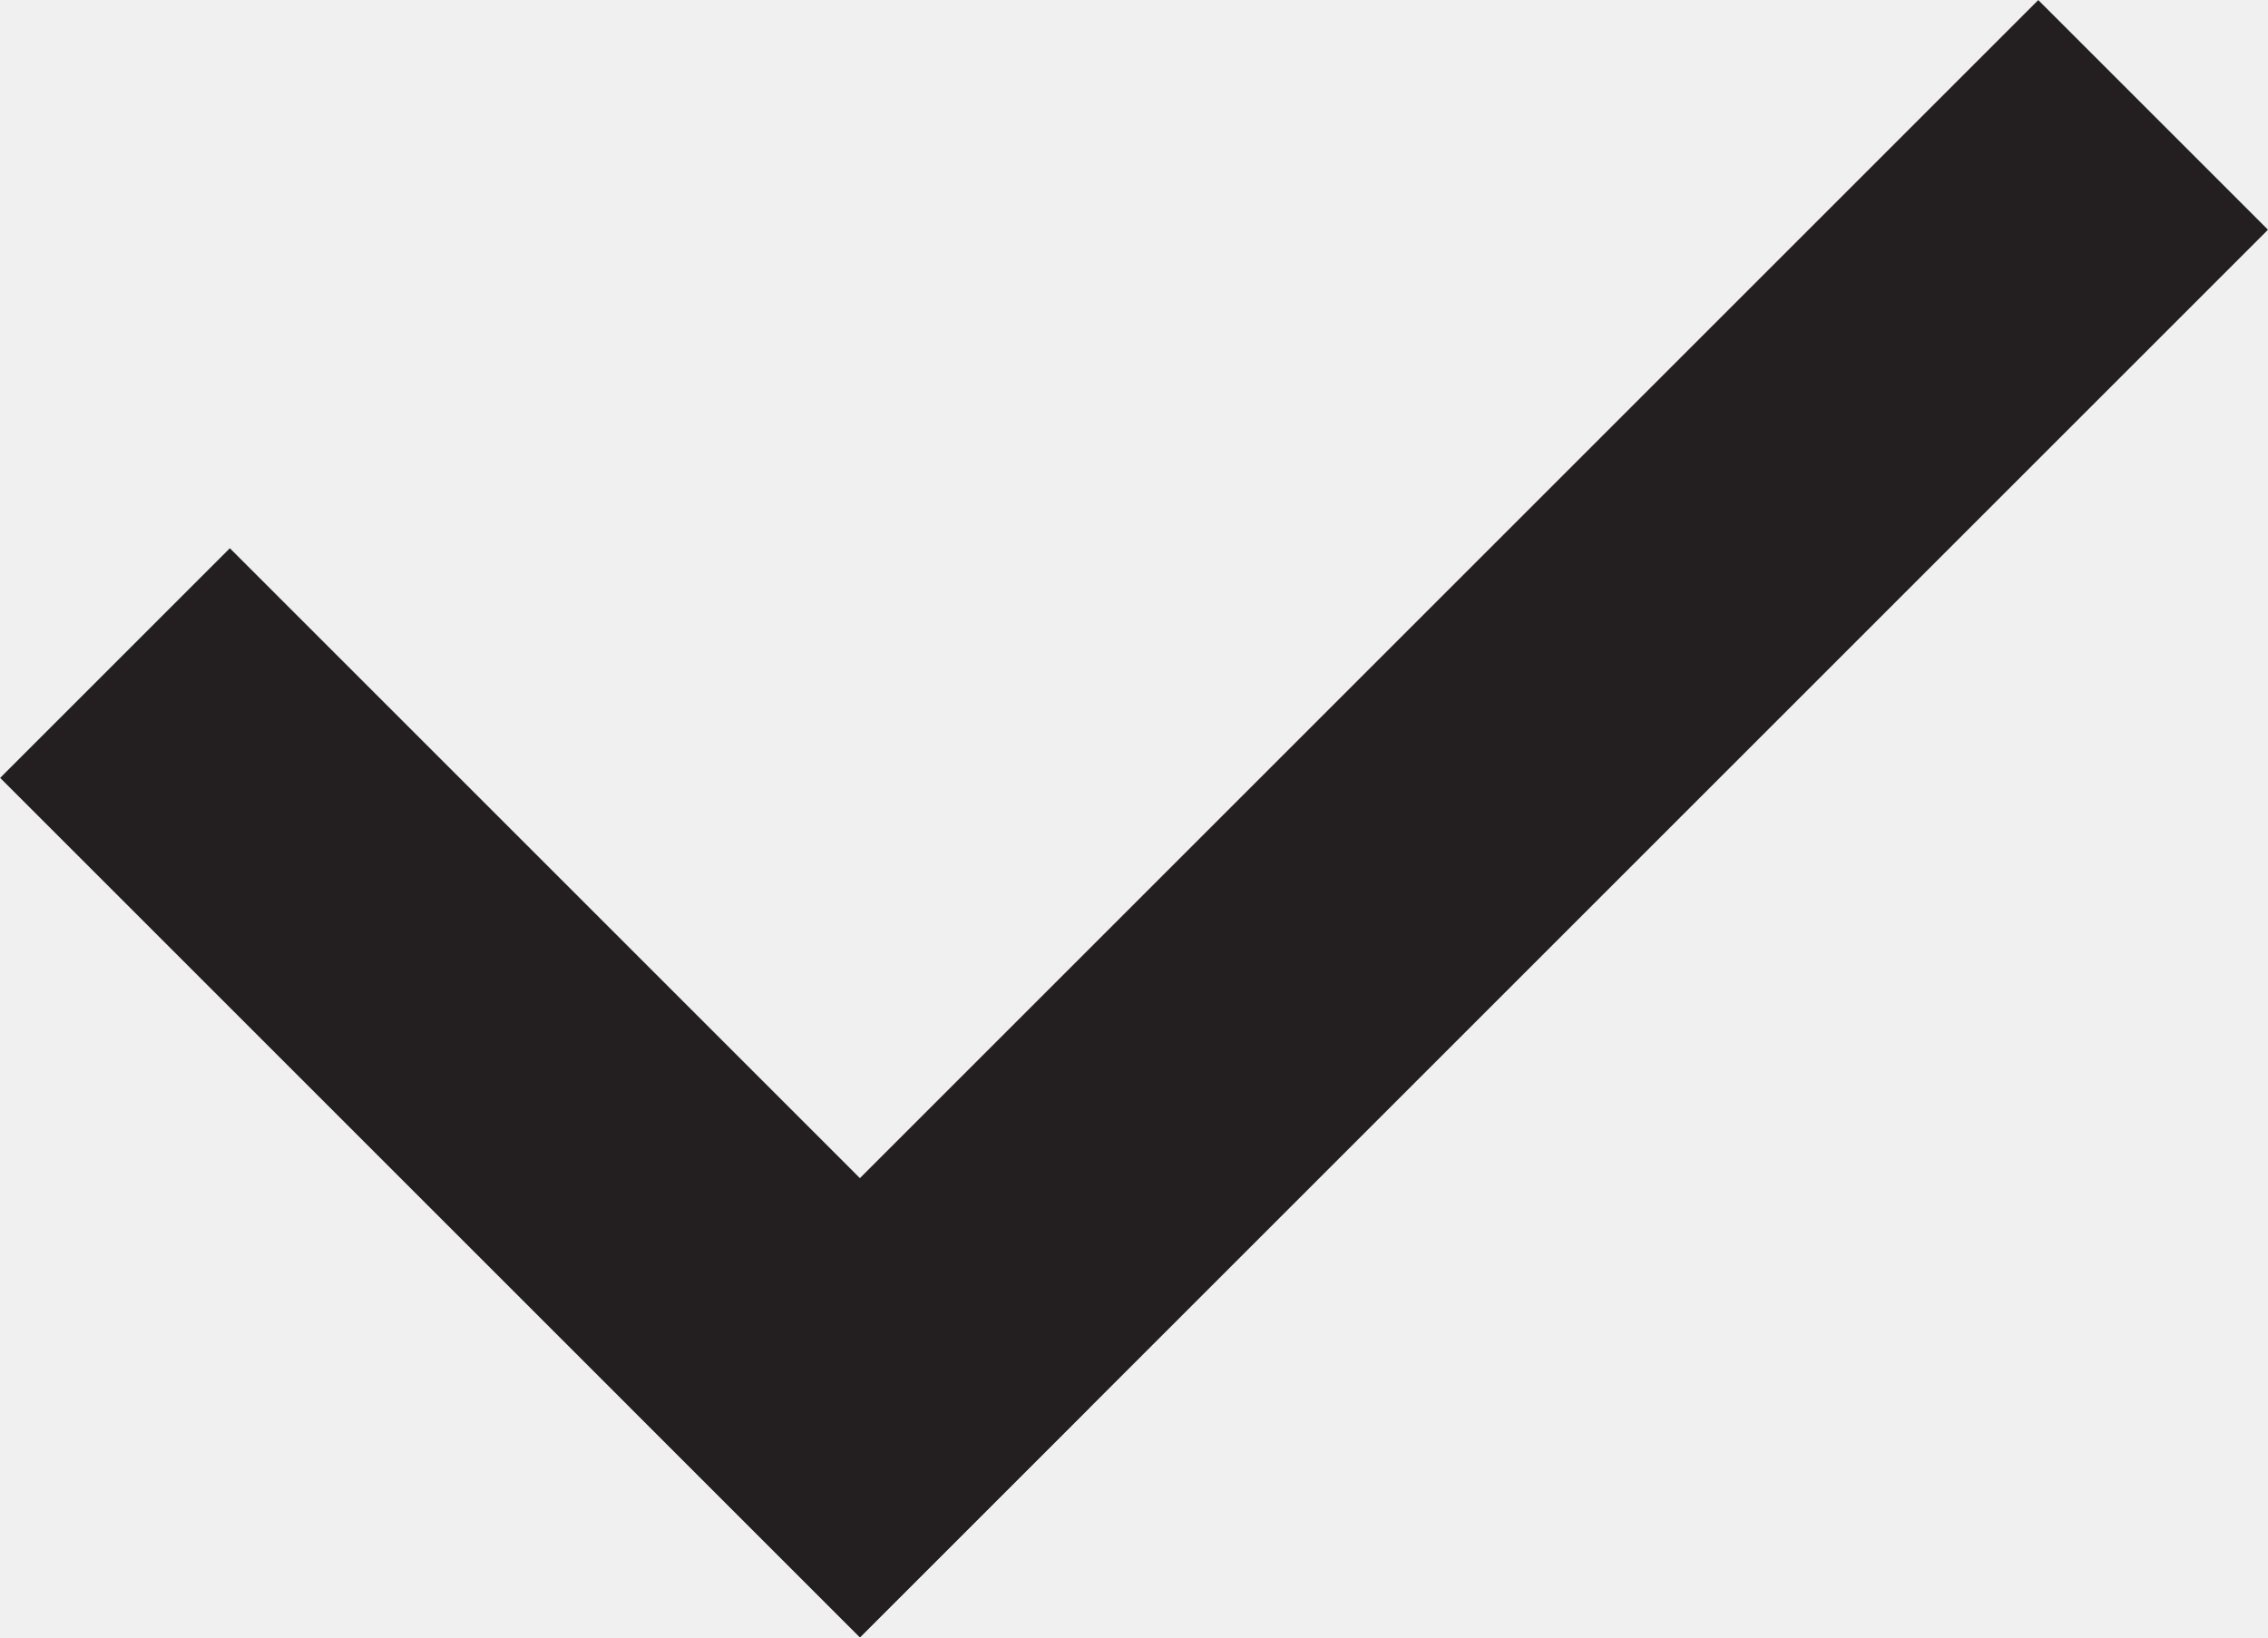
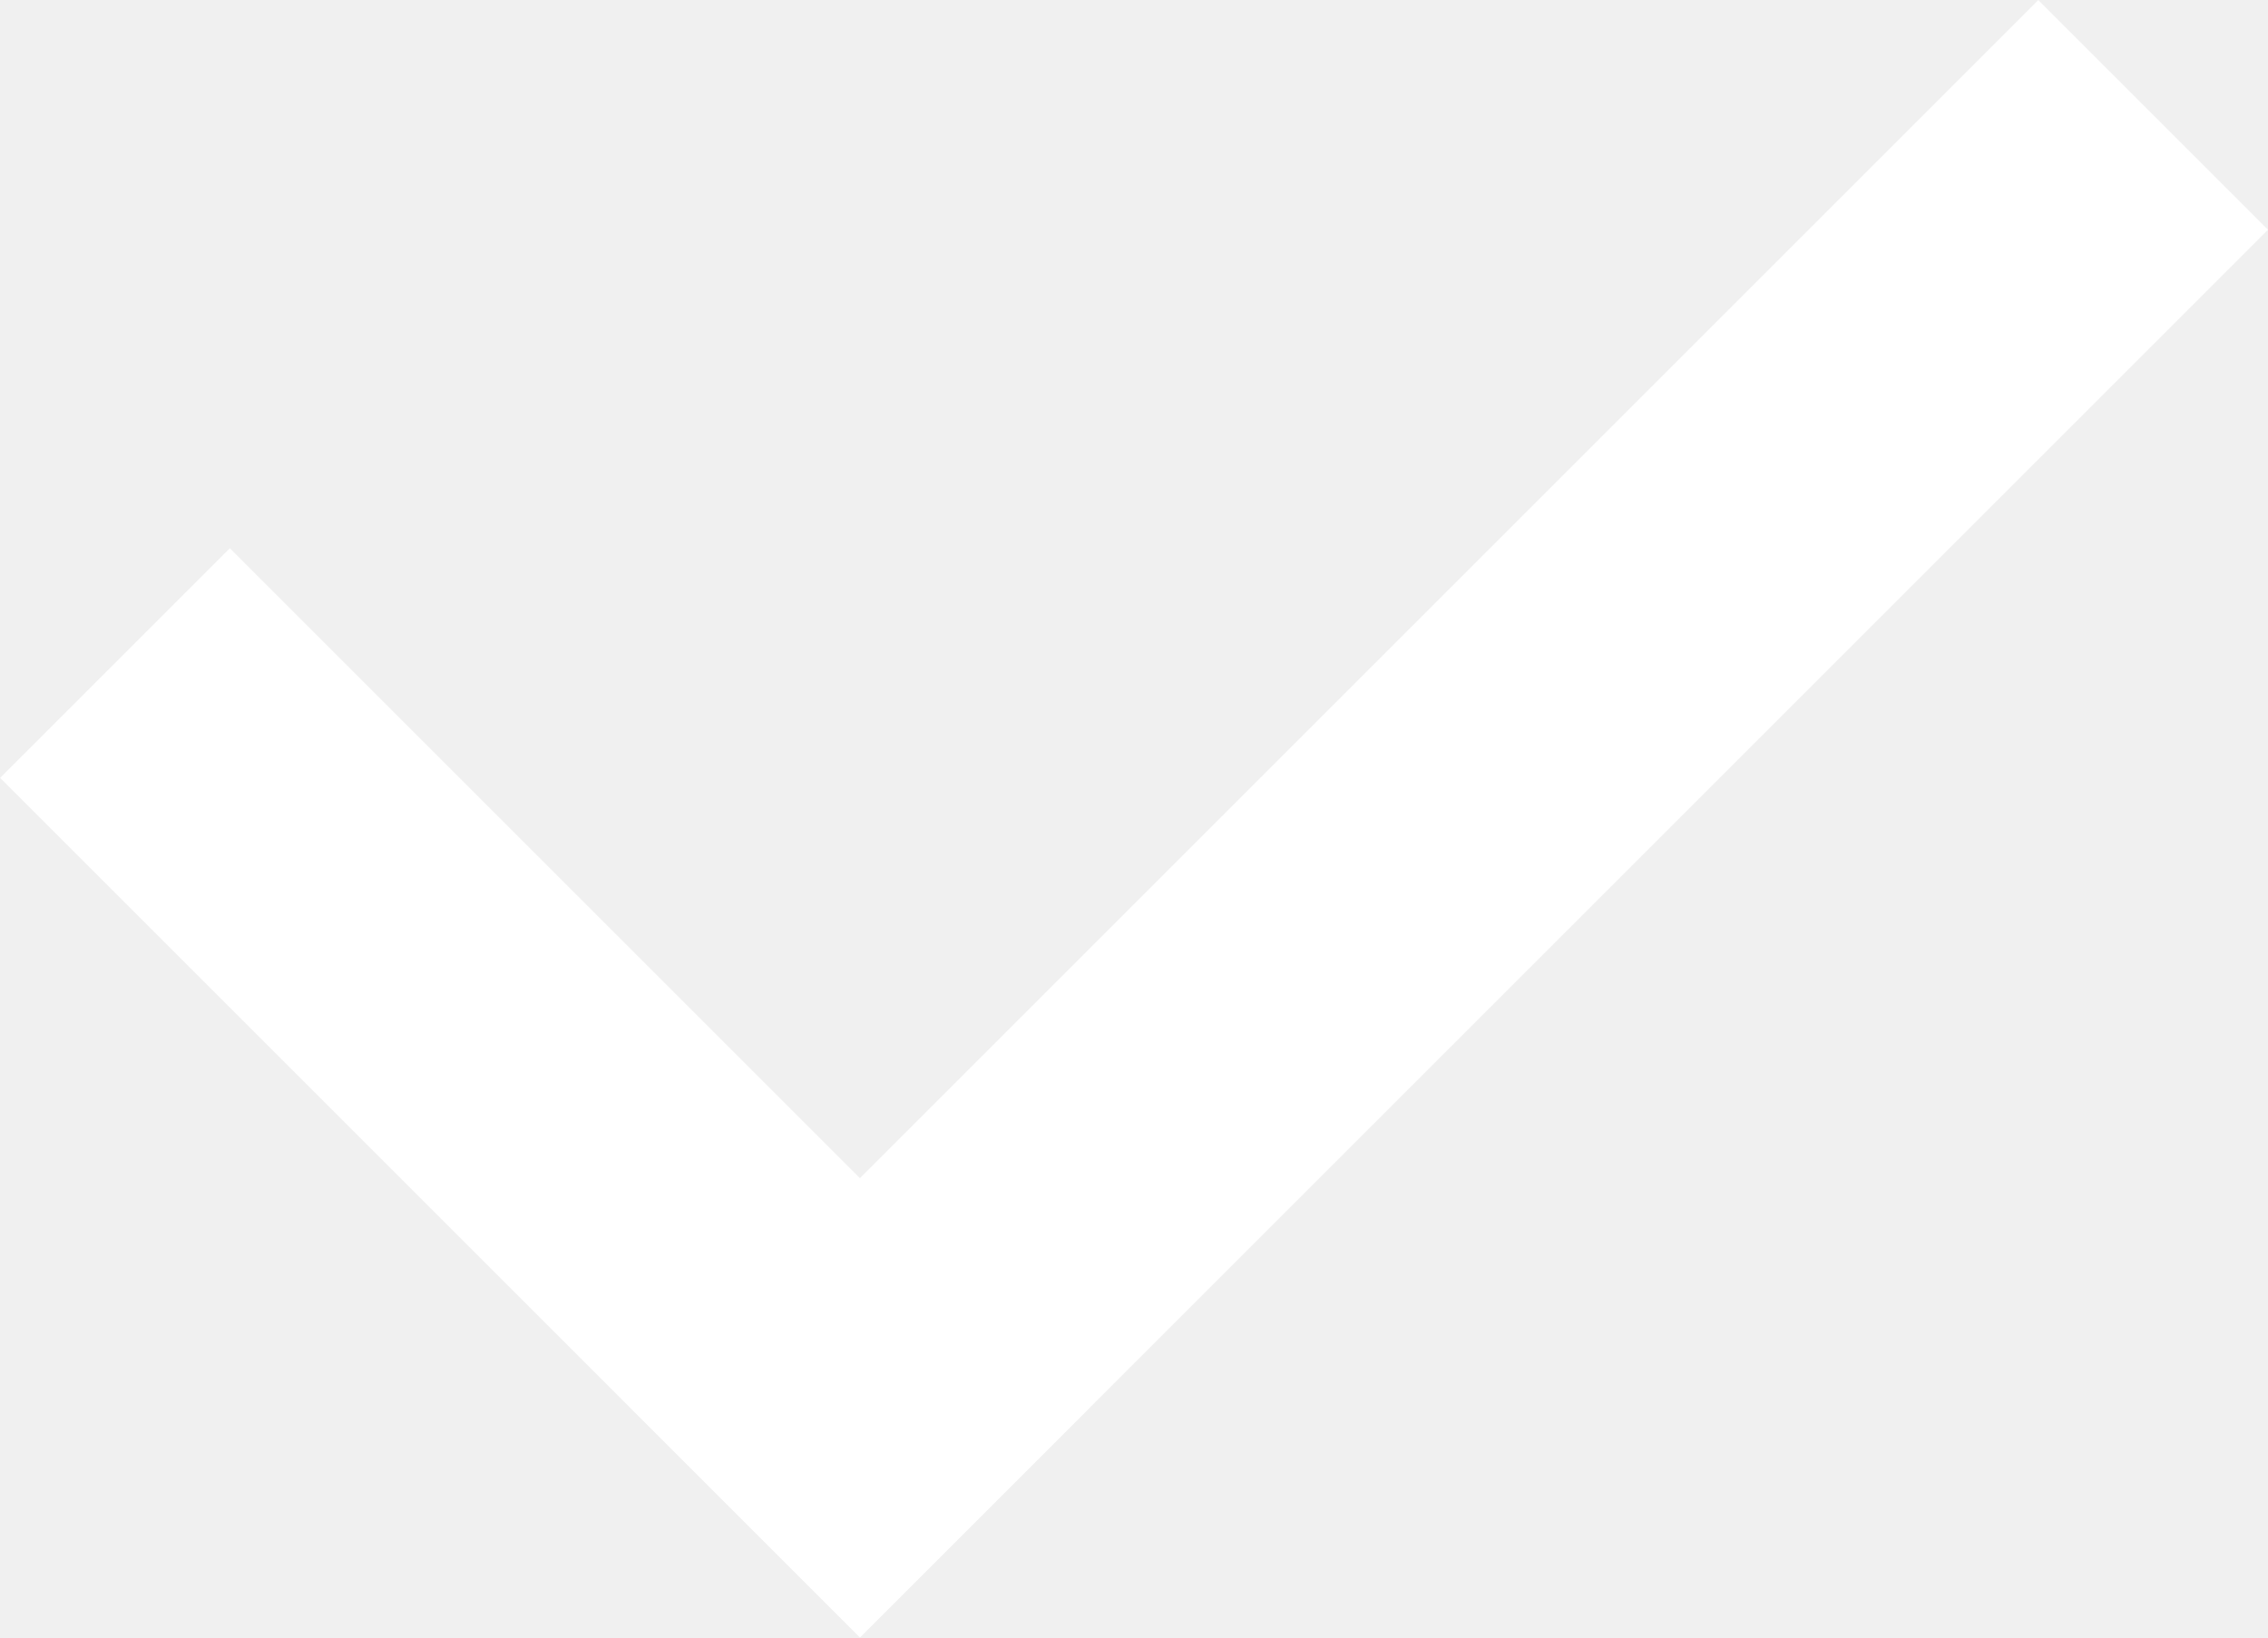
<svg xmlns="http://www.w3.org/2000/svg" id="Layer_1" data-name="Layer 1" viewBox="0 0 527.8 381.2">
  <defs>
    <style>
      .cls-1 {
-         fill: #231f20;
+         fill: #fff;
      }
    </style>
  </defs>
  <rect class="cls-1" x="89" y="113" width="75.6" height="282.9" transform="translate(-142.8 164.1) rotate(-45)" />
  <rect class="cls-1" x="299.5" y="-41.1" width="75.6" height="463.3" transform="translate(233.5 -182.7) rotate(45)" />
</svg>
